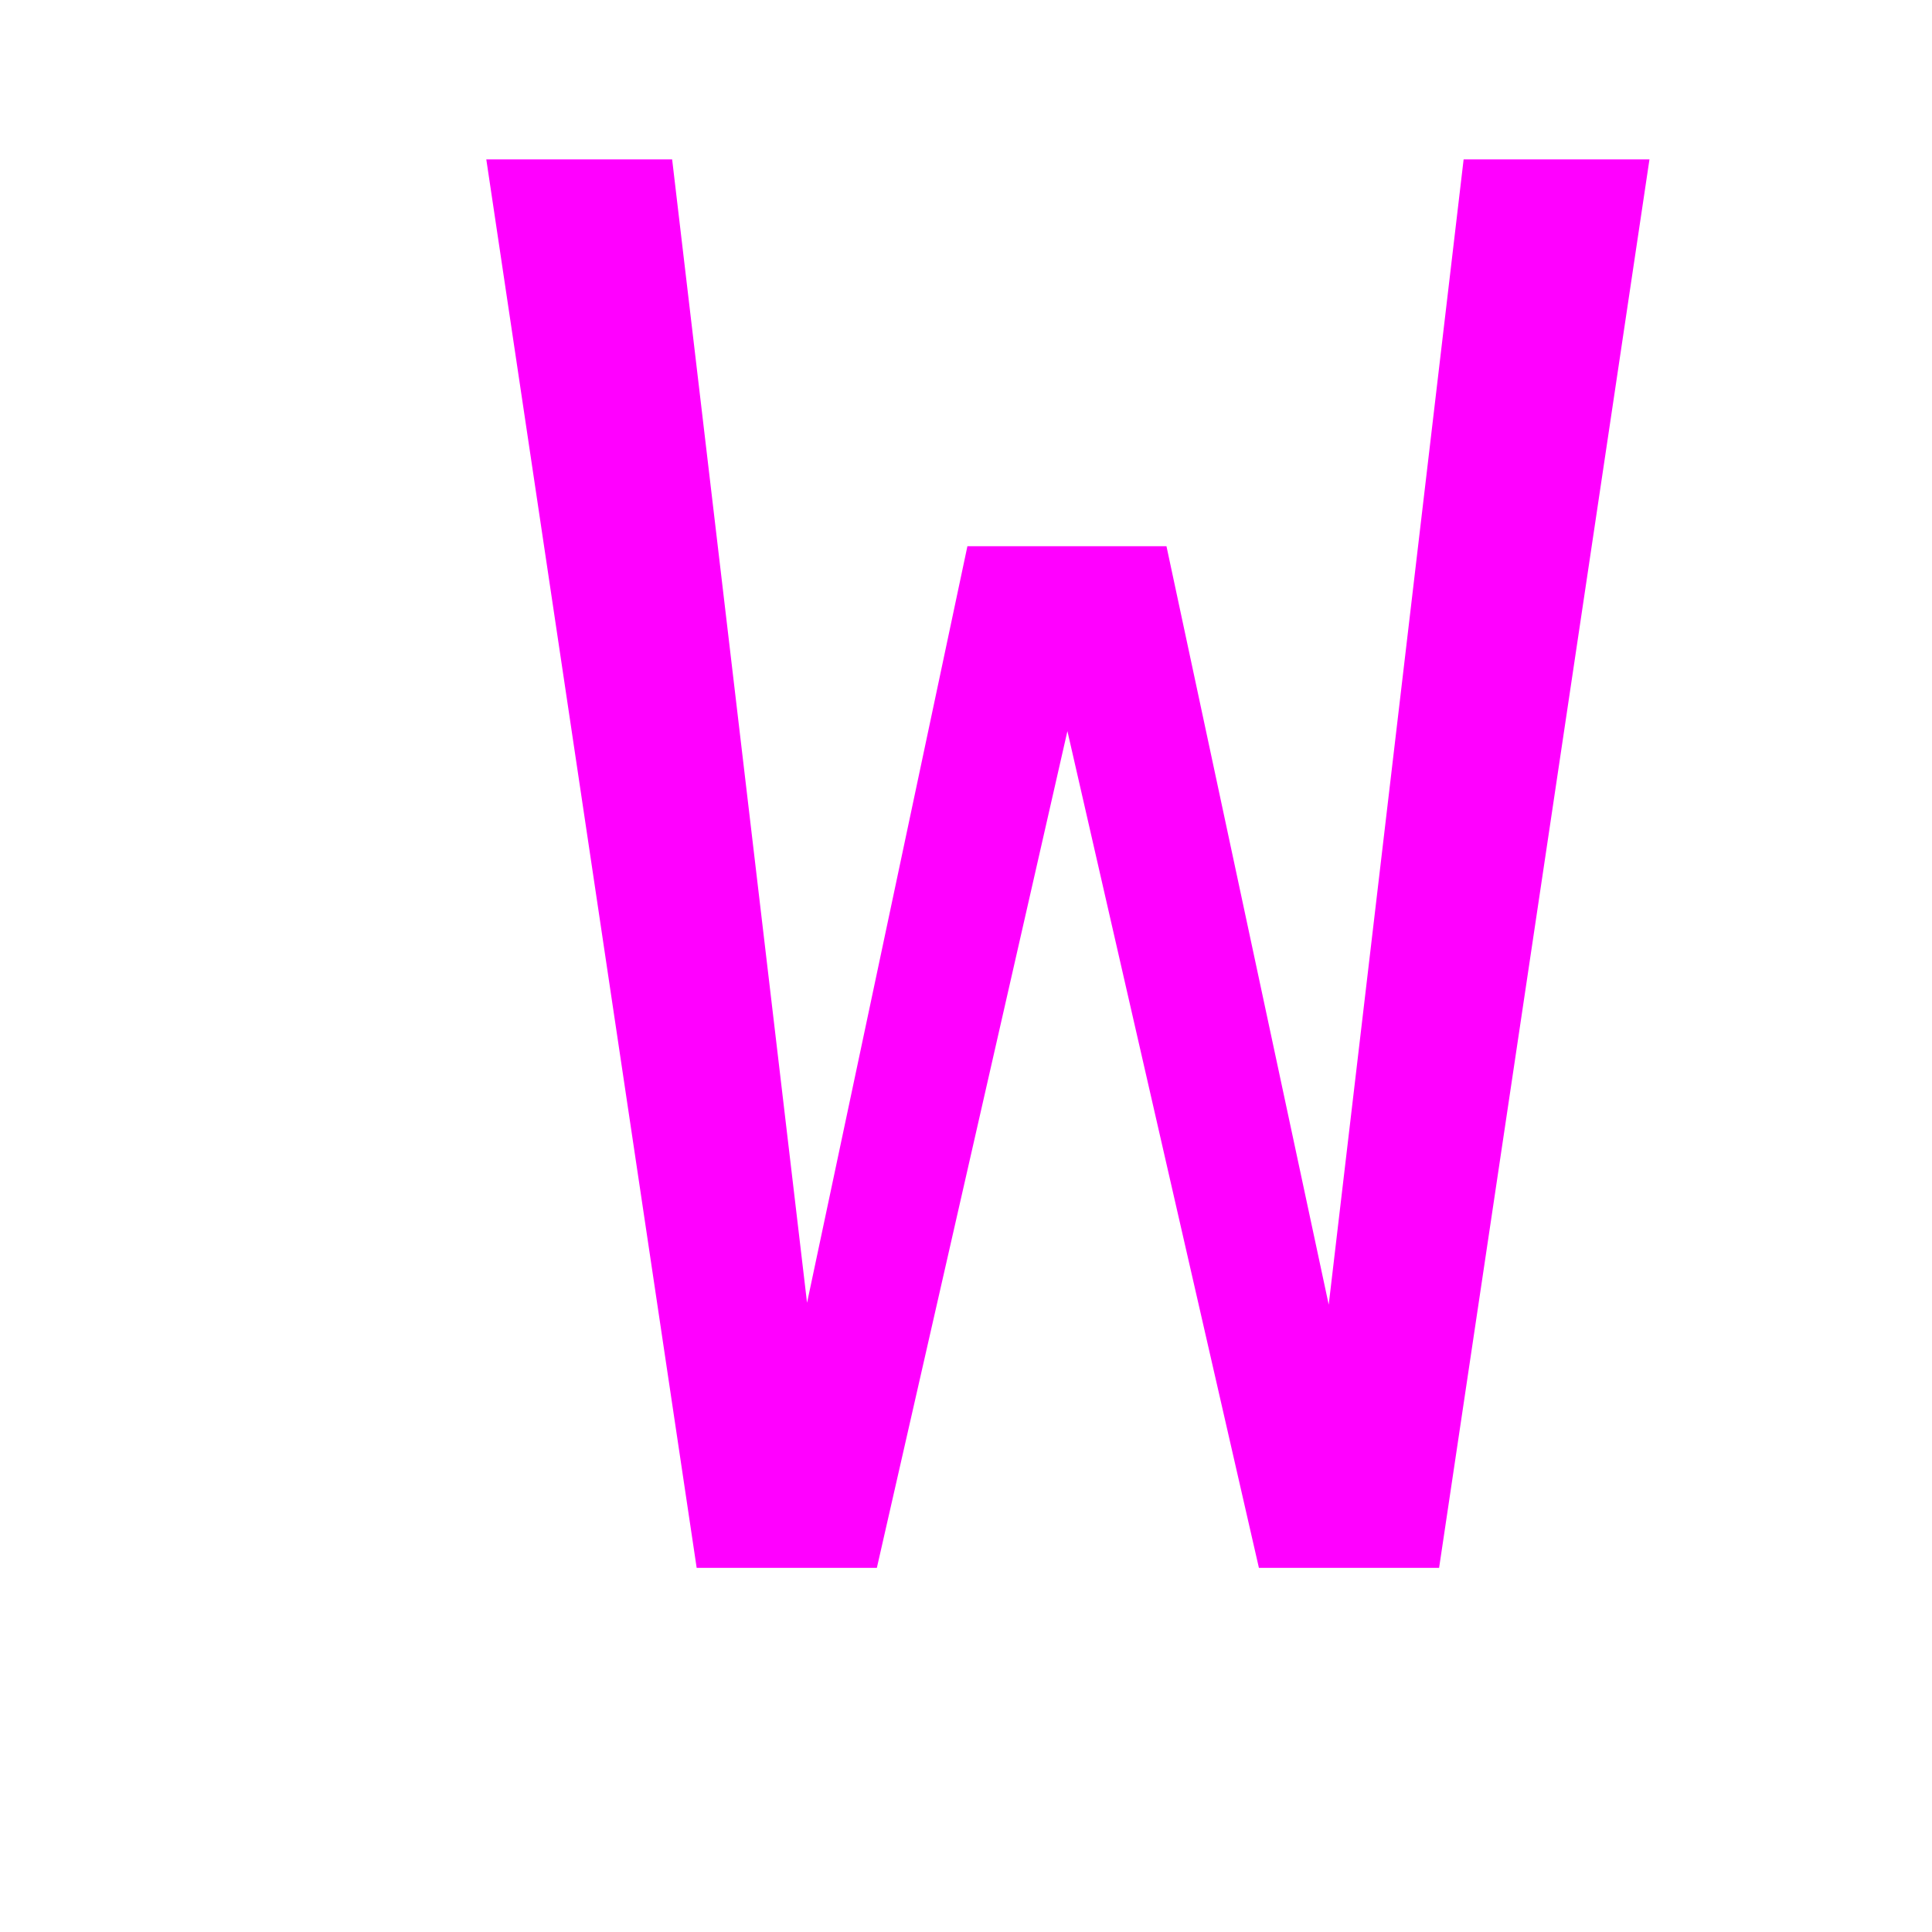
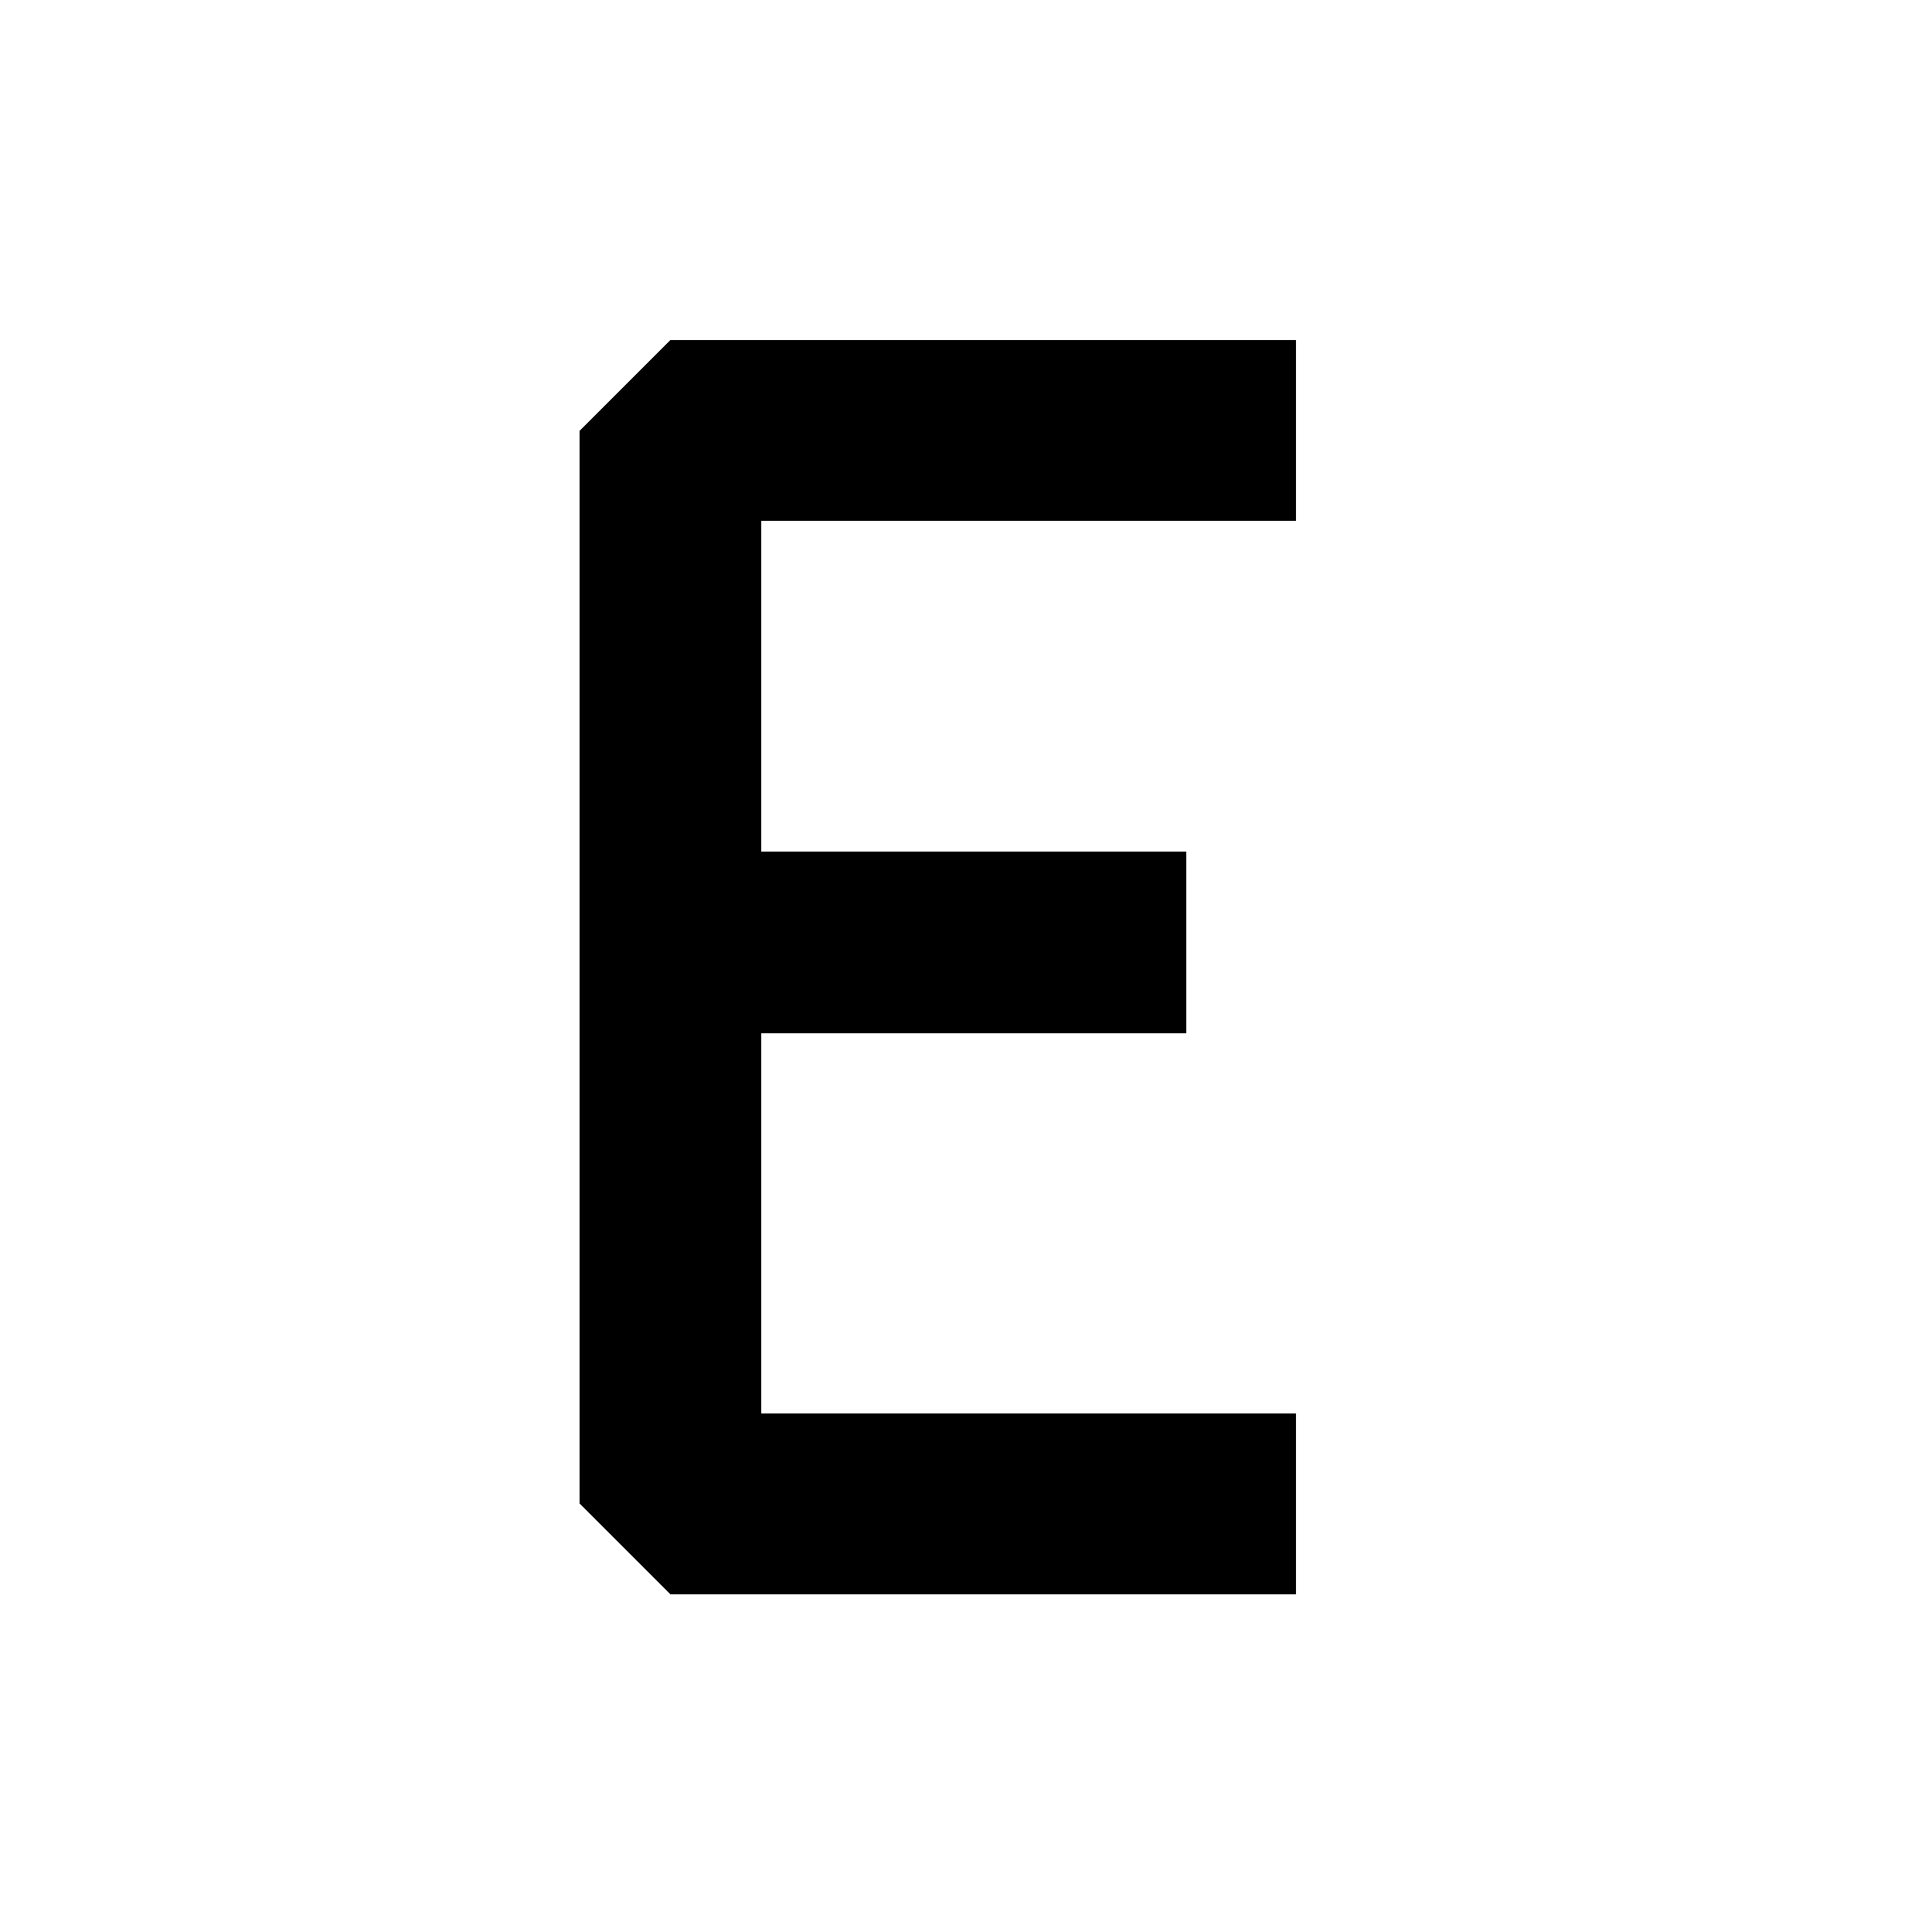
<svg xmlns="http://www.w3.org/2000/svg" width="32" height="32" viewBox="0 0 32 32" shape-rendering="crispEdges" version="1.1" id="svg7">
  <defs id="defs7" />
-   <text xml:space="preserve" style="font-size:32px;line-height:normal;font-family:Inconsolata;-inkscape-font-specification:Inconsolata;text-decoration-color:#000000;writing-mode:lr-tb;direction:ltr;fill:#ff00ff;stroke-linejoin:bevel" x="8.053" y="25.969" id="text7">
-     <tspan id="tspan7" x="8.053" y="25.969">W</tspan>
-   </text>
+   <g id="g2" style="stroke-width:3;stroke-dasharray:none">
+     <path style="fill:none;stroke-linejoin:bevel;stroke:#000000;stroke-opacity:1;stroke-width:3;stroke-dasharray:none" d="M 21.463,7.131 H 11.104 V 24.905 h 10.359" id="path1" />
+     <path style="fill:none;stroke:#000000;stroke-linejoin:bevel;stroke-opacity:1;stroke-width:3;stroke-dasharray:none" d="m 11.14,15.61 h 8.514" id="path2" />
+   </g>
</svg>
